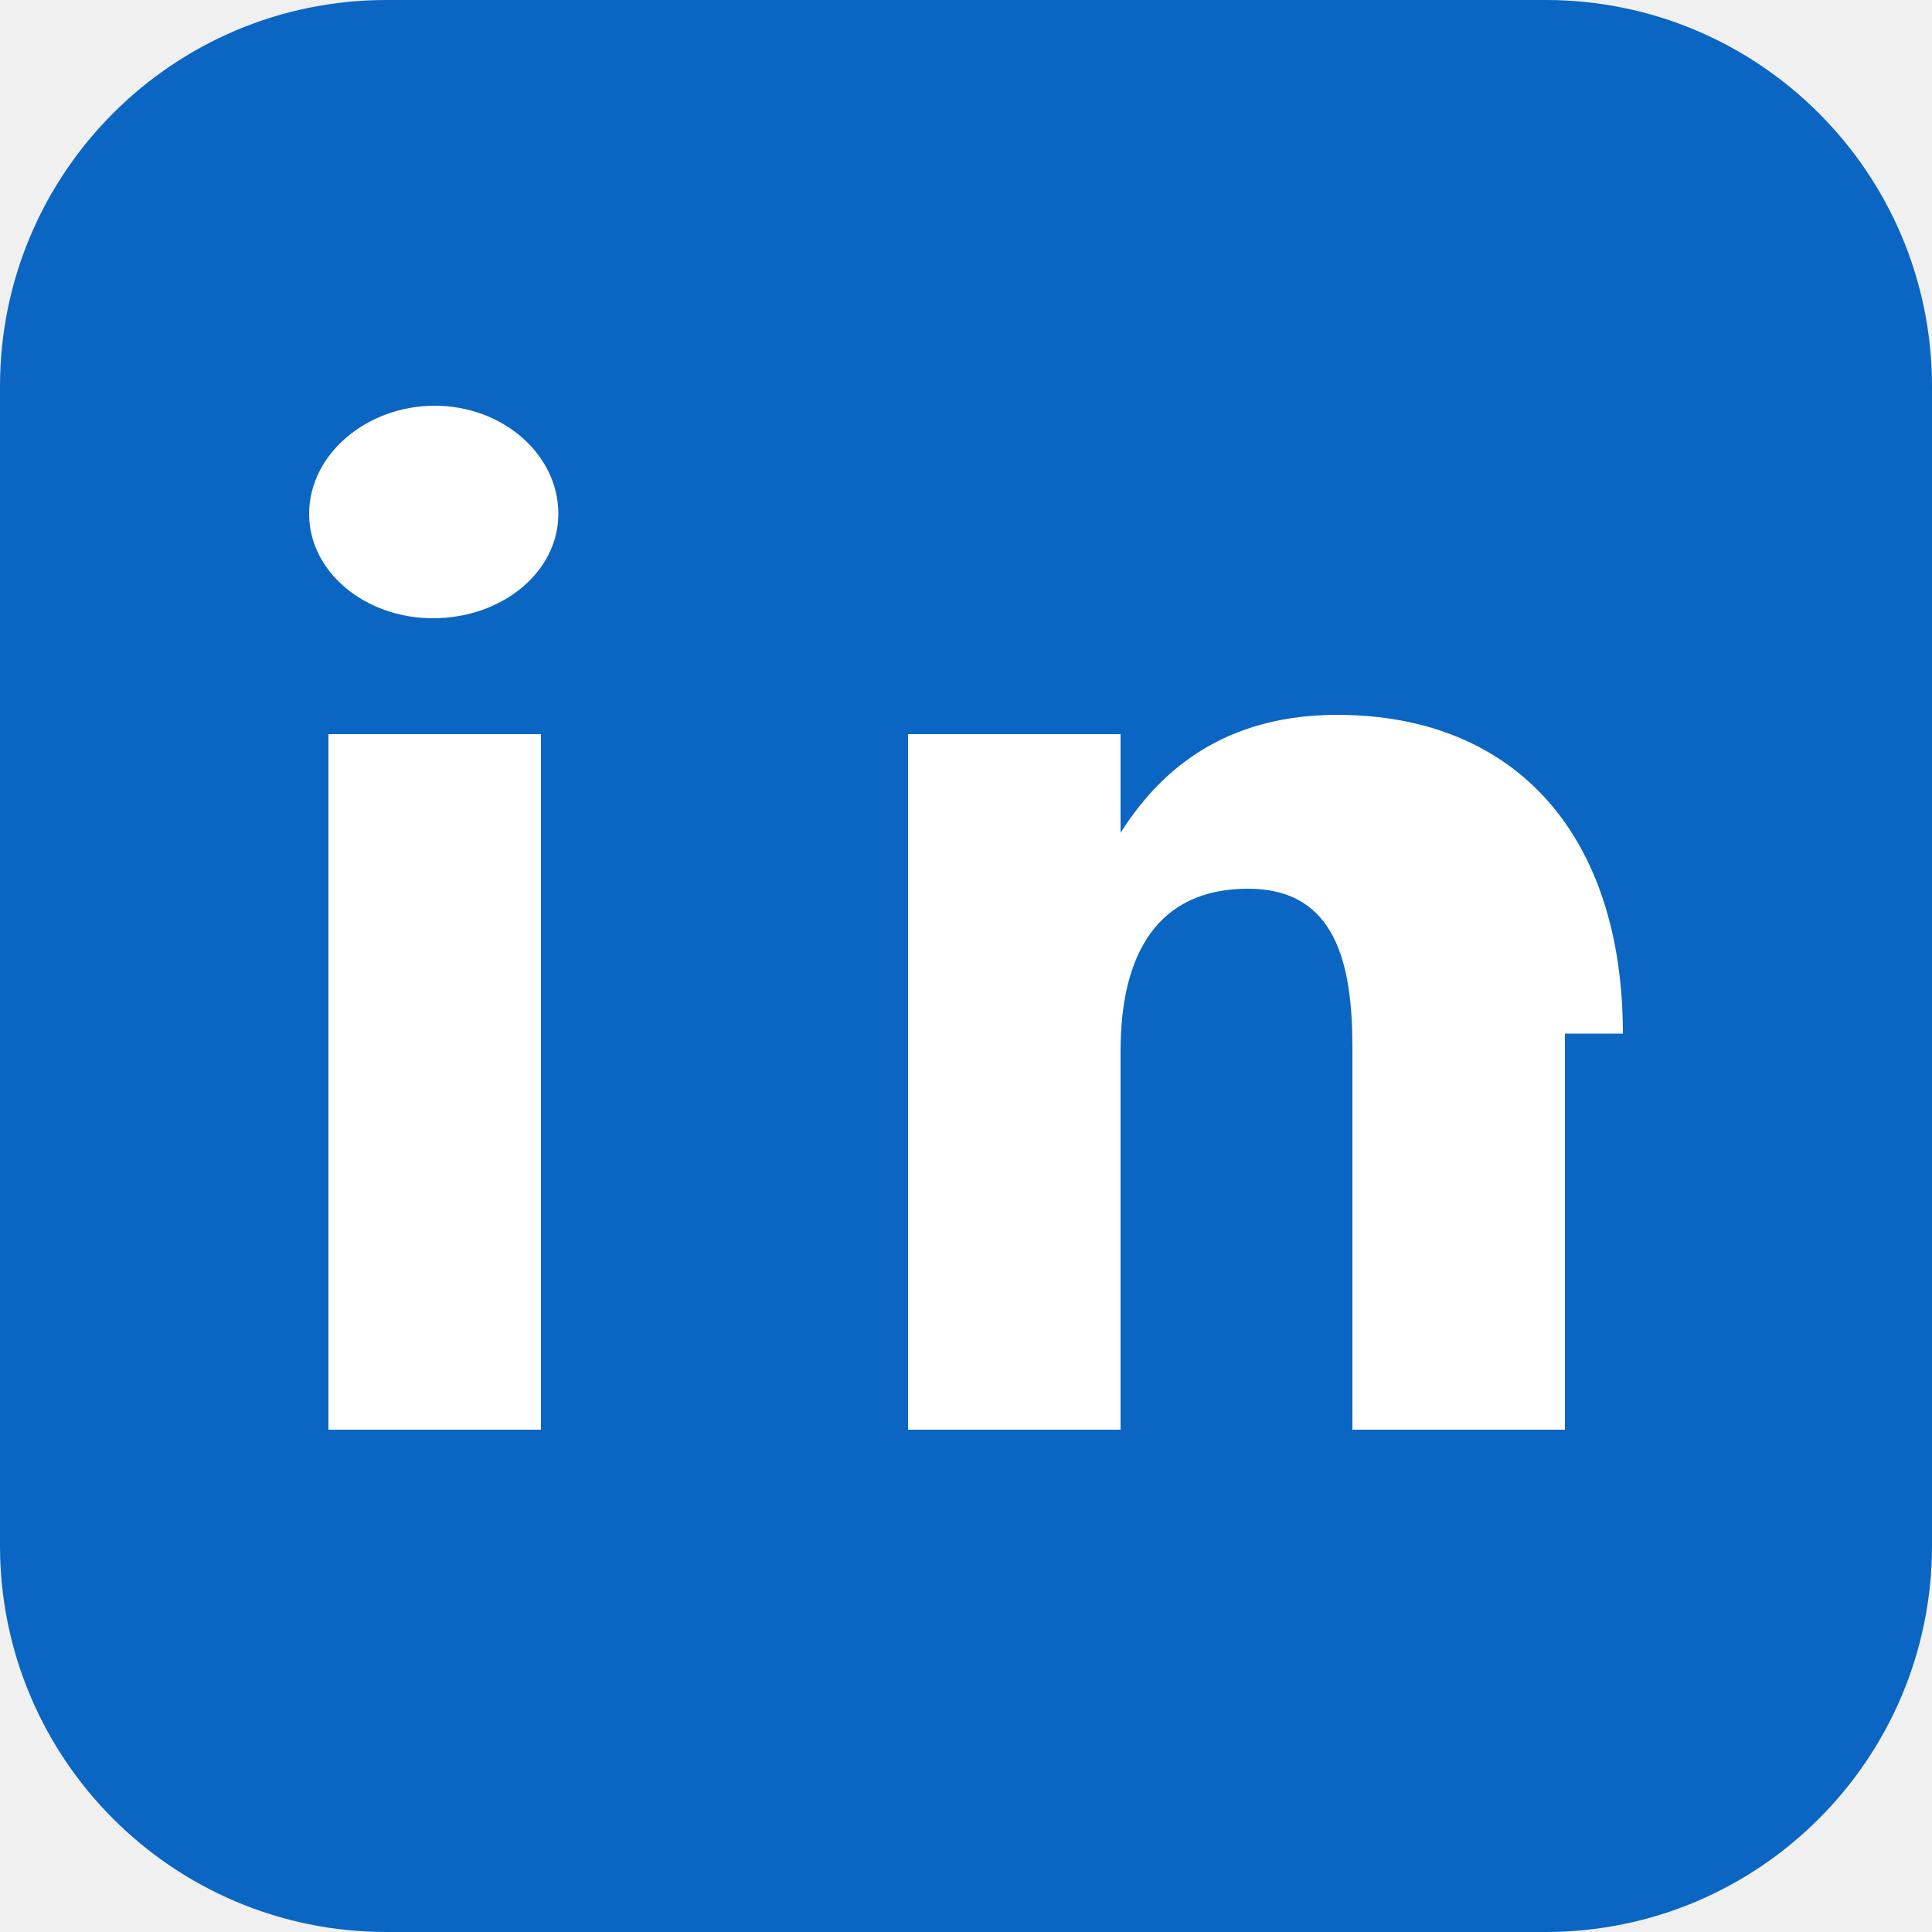
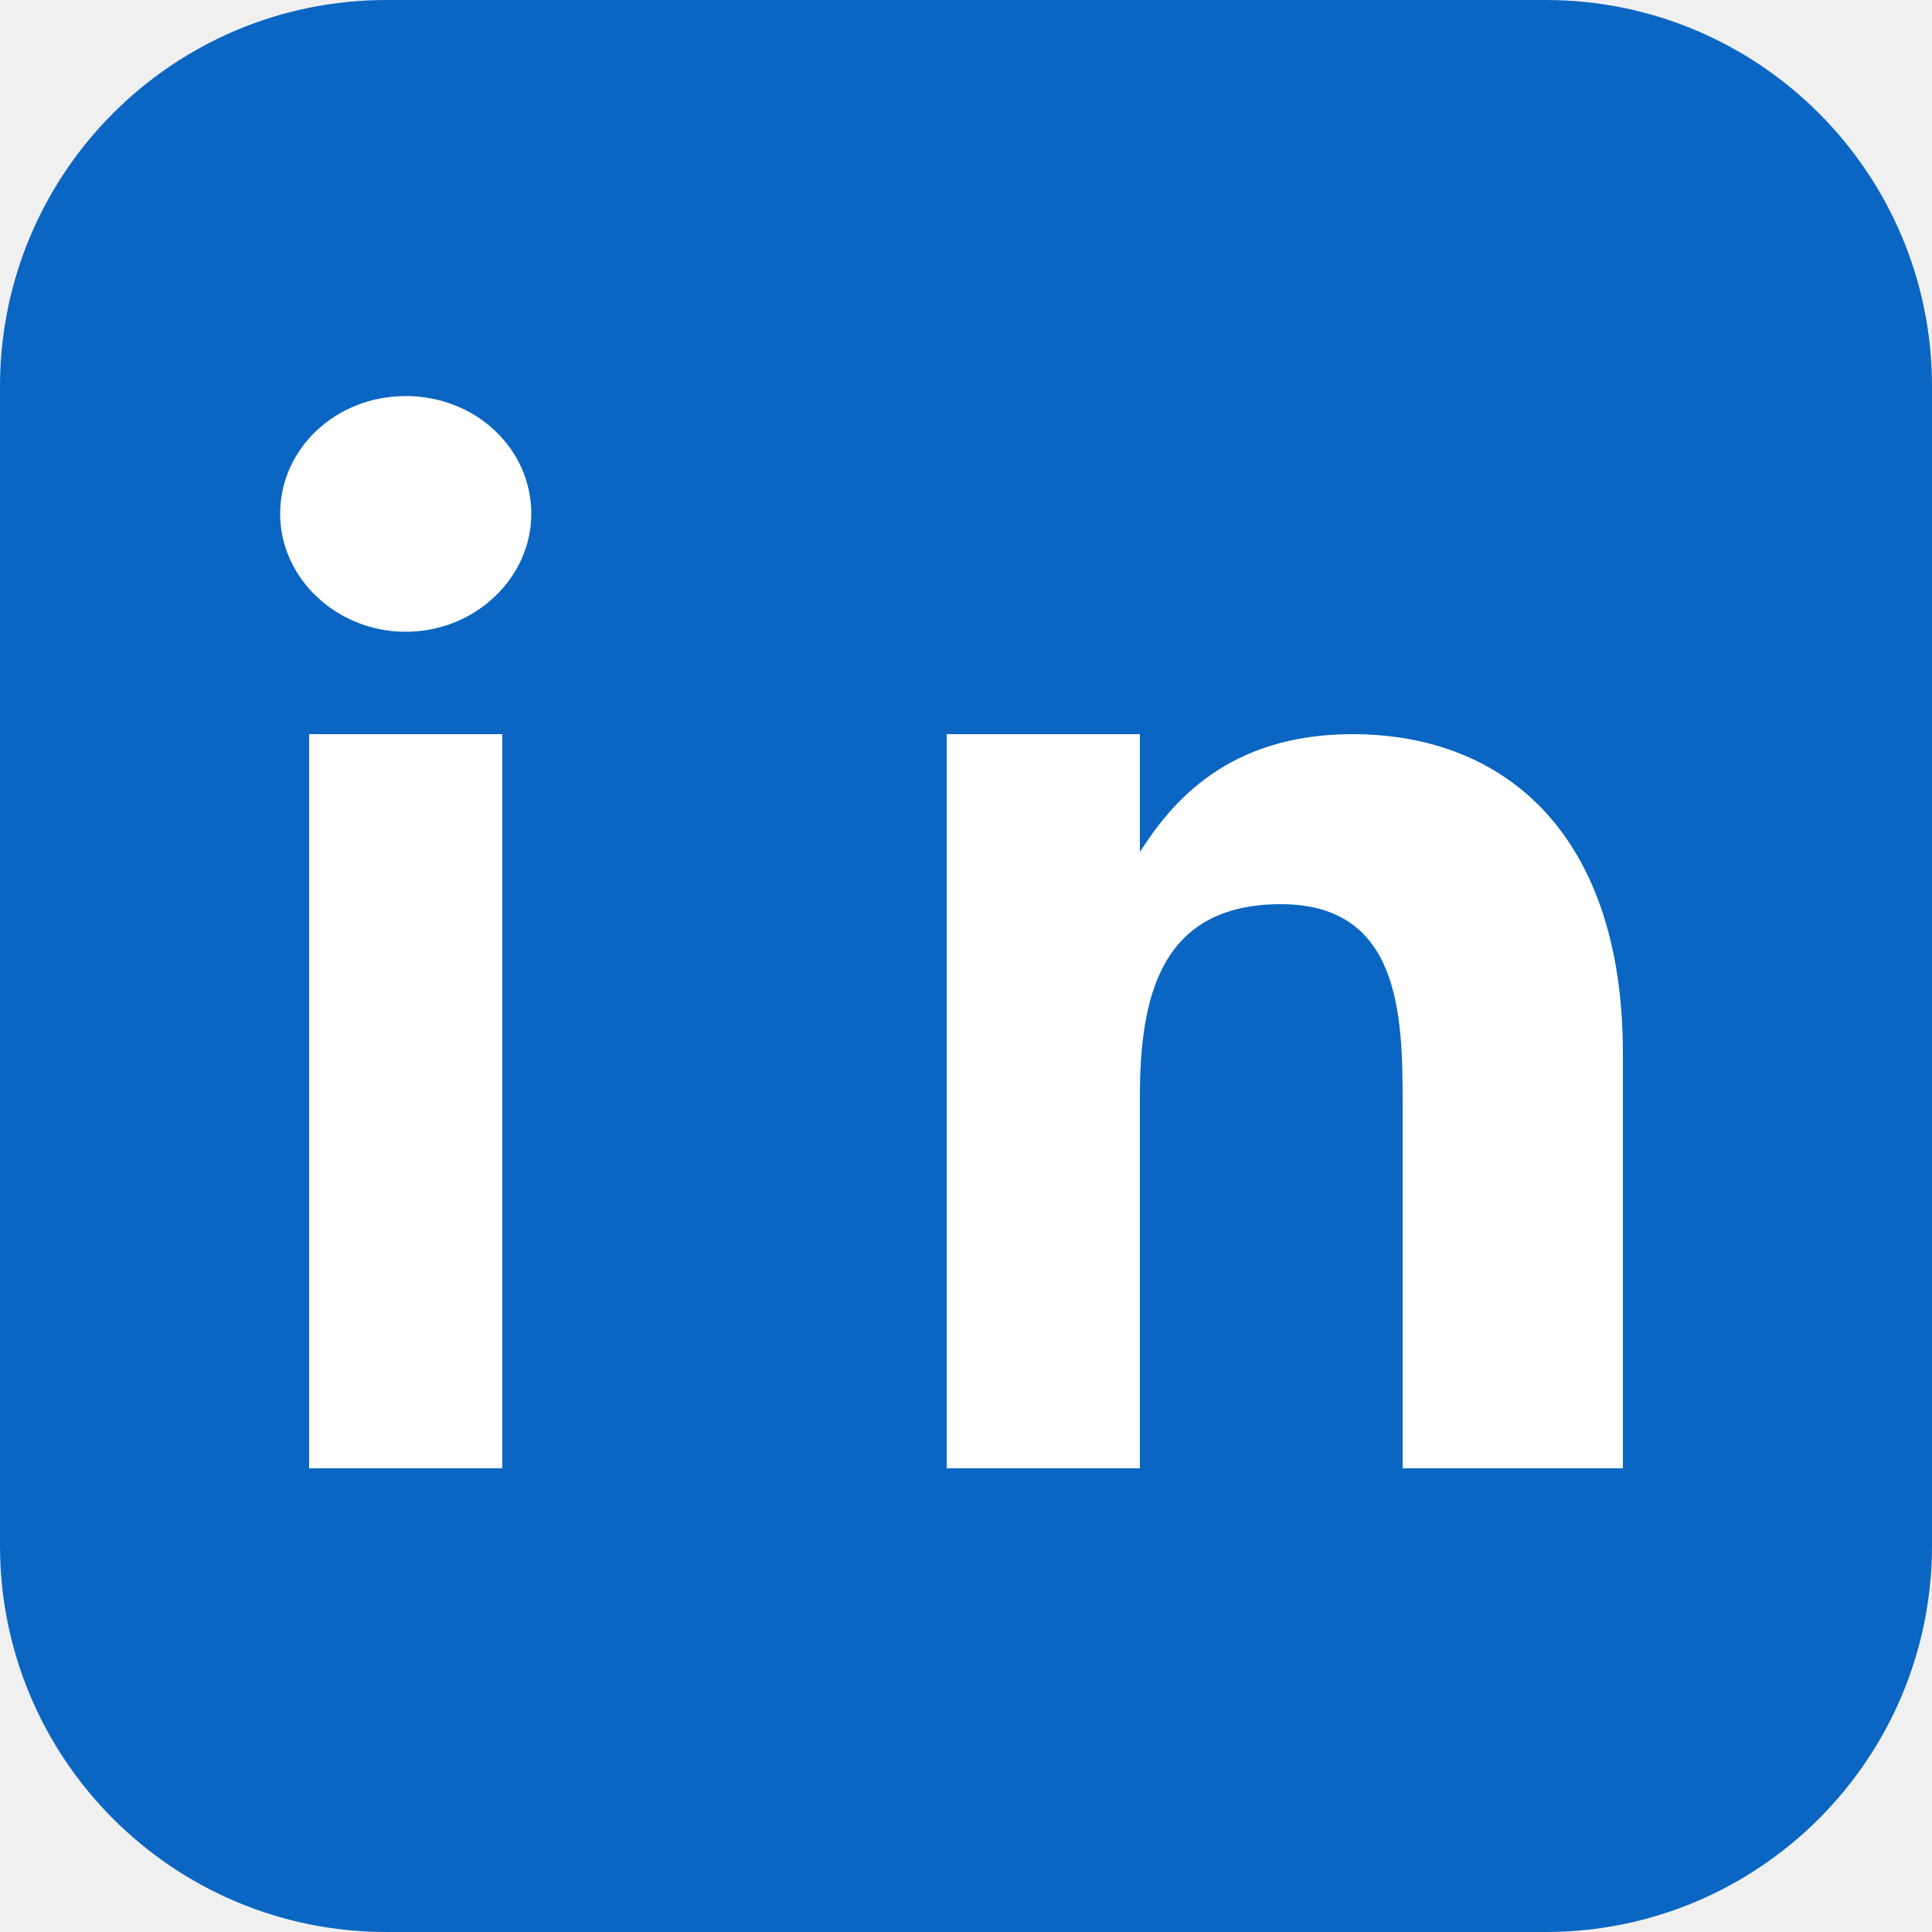
<svg xmlns="http://www.w3.org/2000/svg" viewBox="0 0 100 100" width="100%" height="100%">
  <rect width="100" height="100" rx="20" fill="#0A66C2" />
-   <path fill="#FFFFFF" d="M28 38H17v36h11V38zm-5.5-17C19 21 16 23.5 16 26.6c0 3 2.9 5.4 6.4 5.4 3.6 0 6.5-2.4 6.5-5.4 0-3.1-2.9-5.6-6.4-5.6zM84 53.5c0-10.2-5.5-16.5-14.8-16.5-6.5 0-9.6 3.6-11.2 6.1V38H47v36h11V54.4c0-5 1.9-8.4 6.6-8.4 4.5 0 5.4 3.8 5.4 8.2V74h11V53.5z" />
+   <path fill="#FFFFFF" d="M26 38H16v38h10V38zm-5-17.5c-3.6 0-6.5 2.7-6.5 6.1 0 3.3 2.9 6.1 6.5 6.1s6.5-2.8 6.5-6.1c0-3.4-2.9-6.1-6.5-6.1zM84 54.5c0-11.2-6-16.5-14-16.5-6.5 0-9.4 3.6-11 6.1V38H49v38h10V56.8c0-5.1 1-10 7.3-10 6.2 0 6.3 5.8 6.3 10.3V76H84V54.5z" />
</svg>
